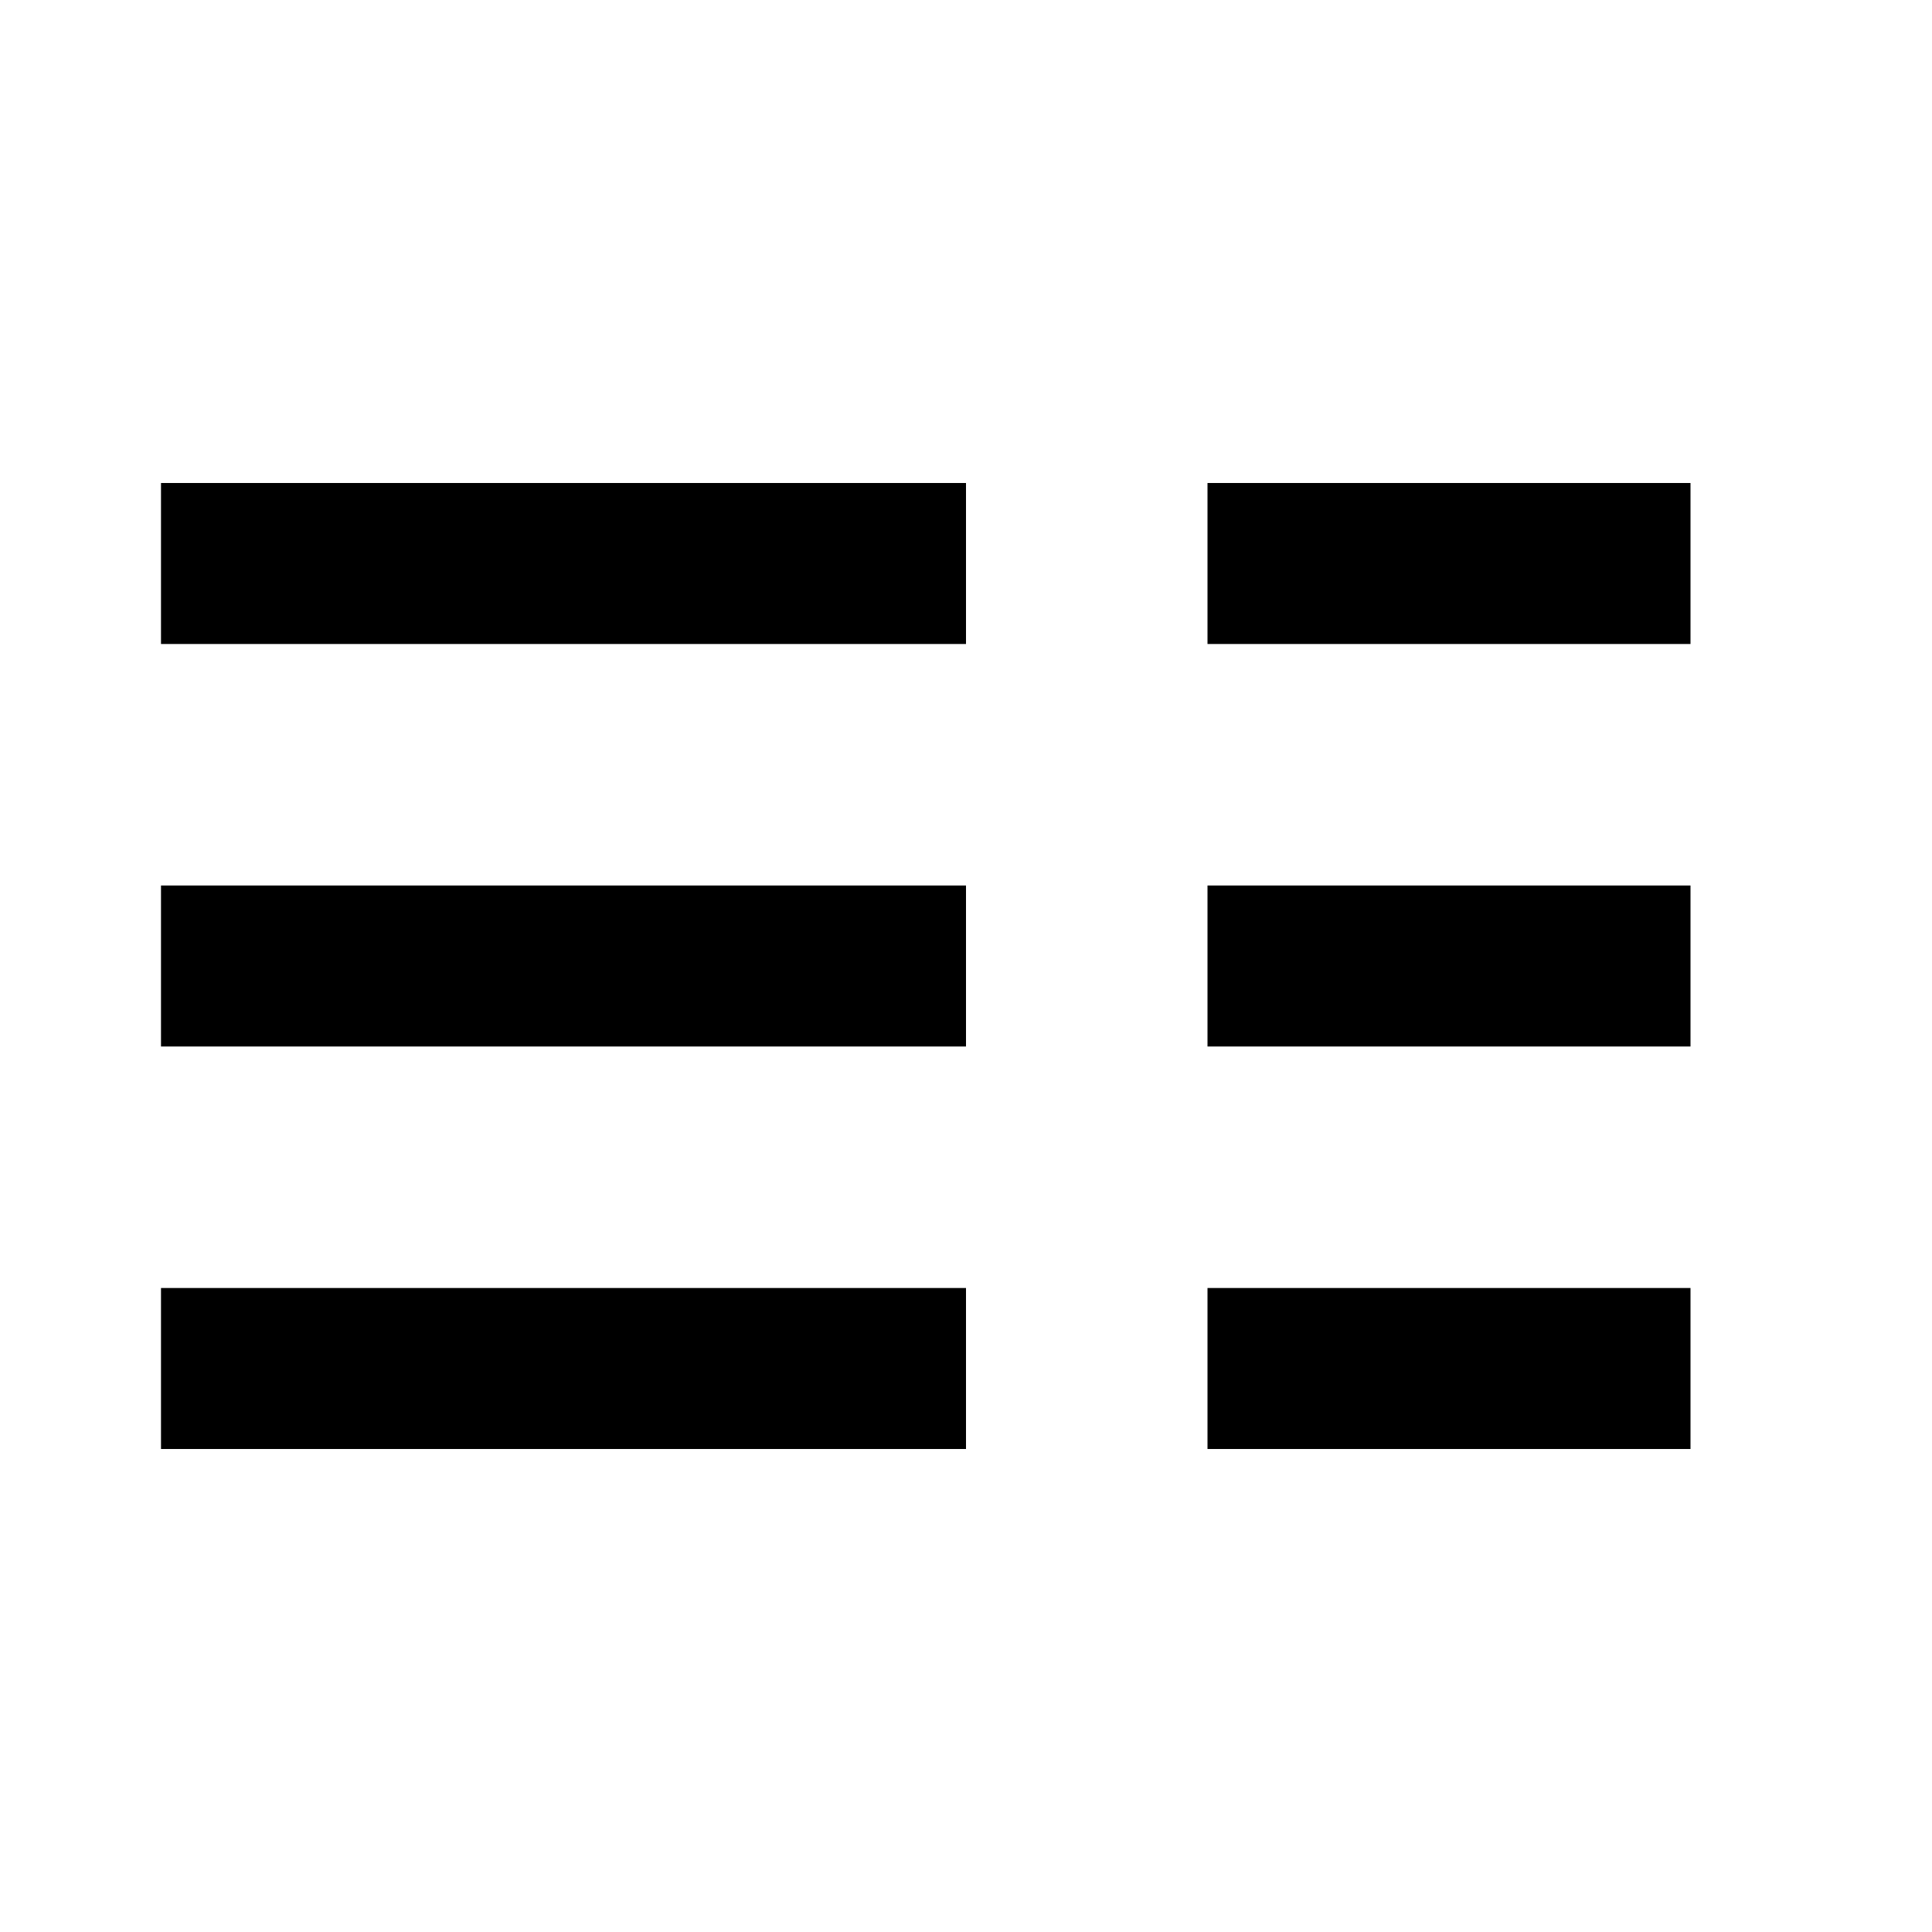
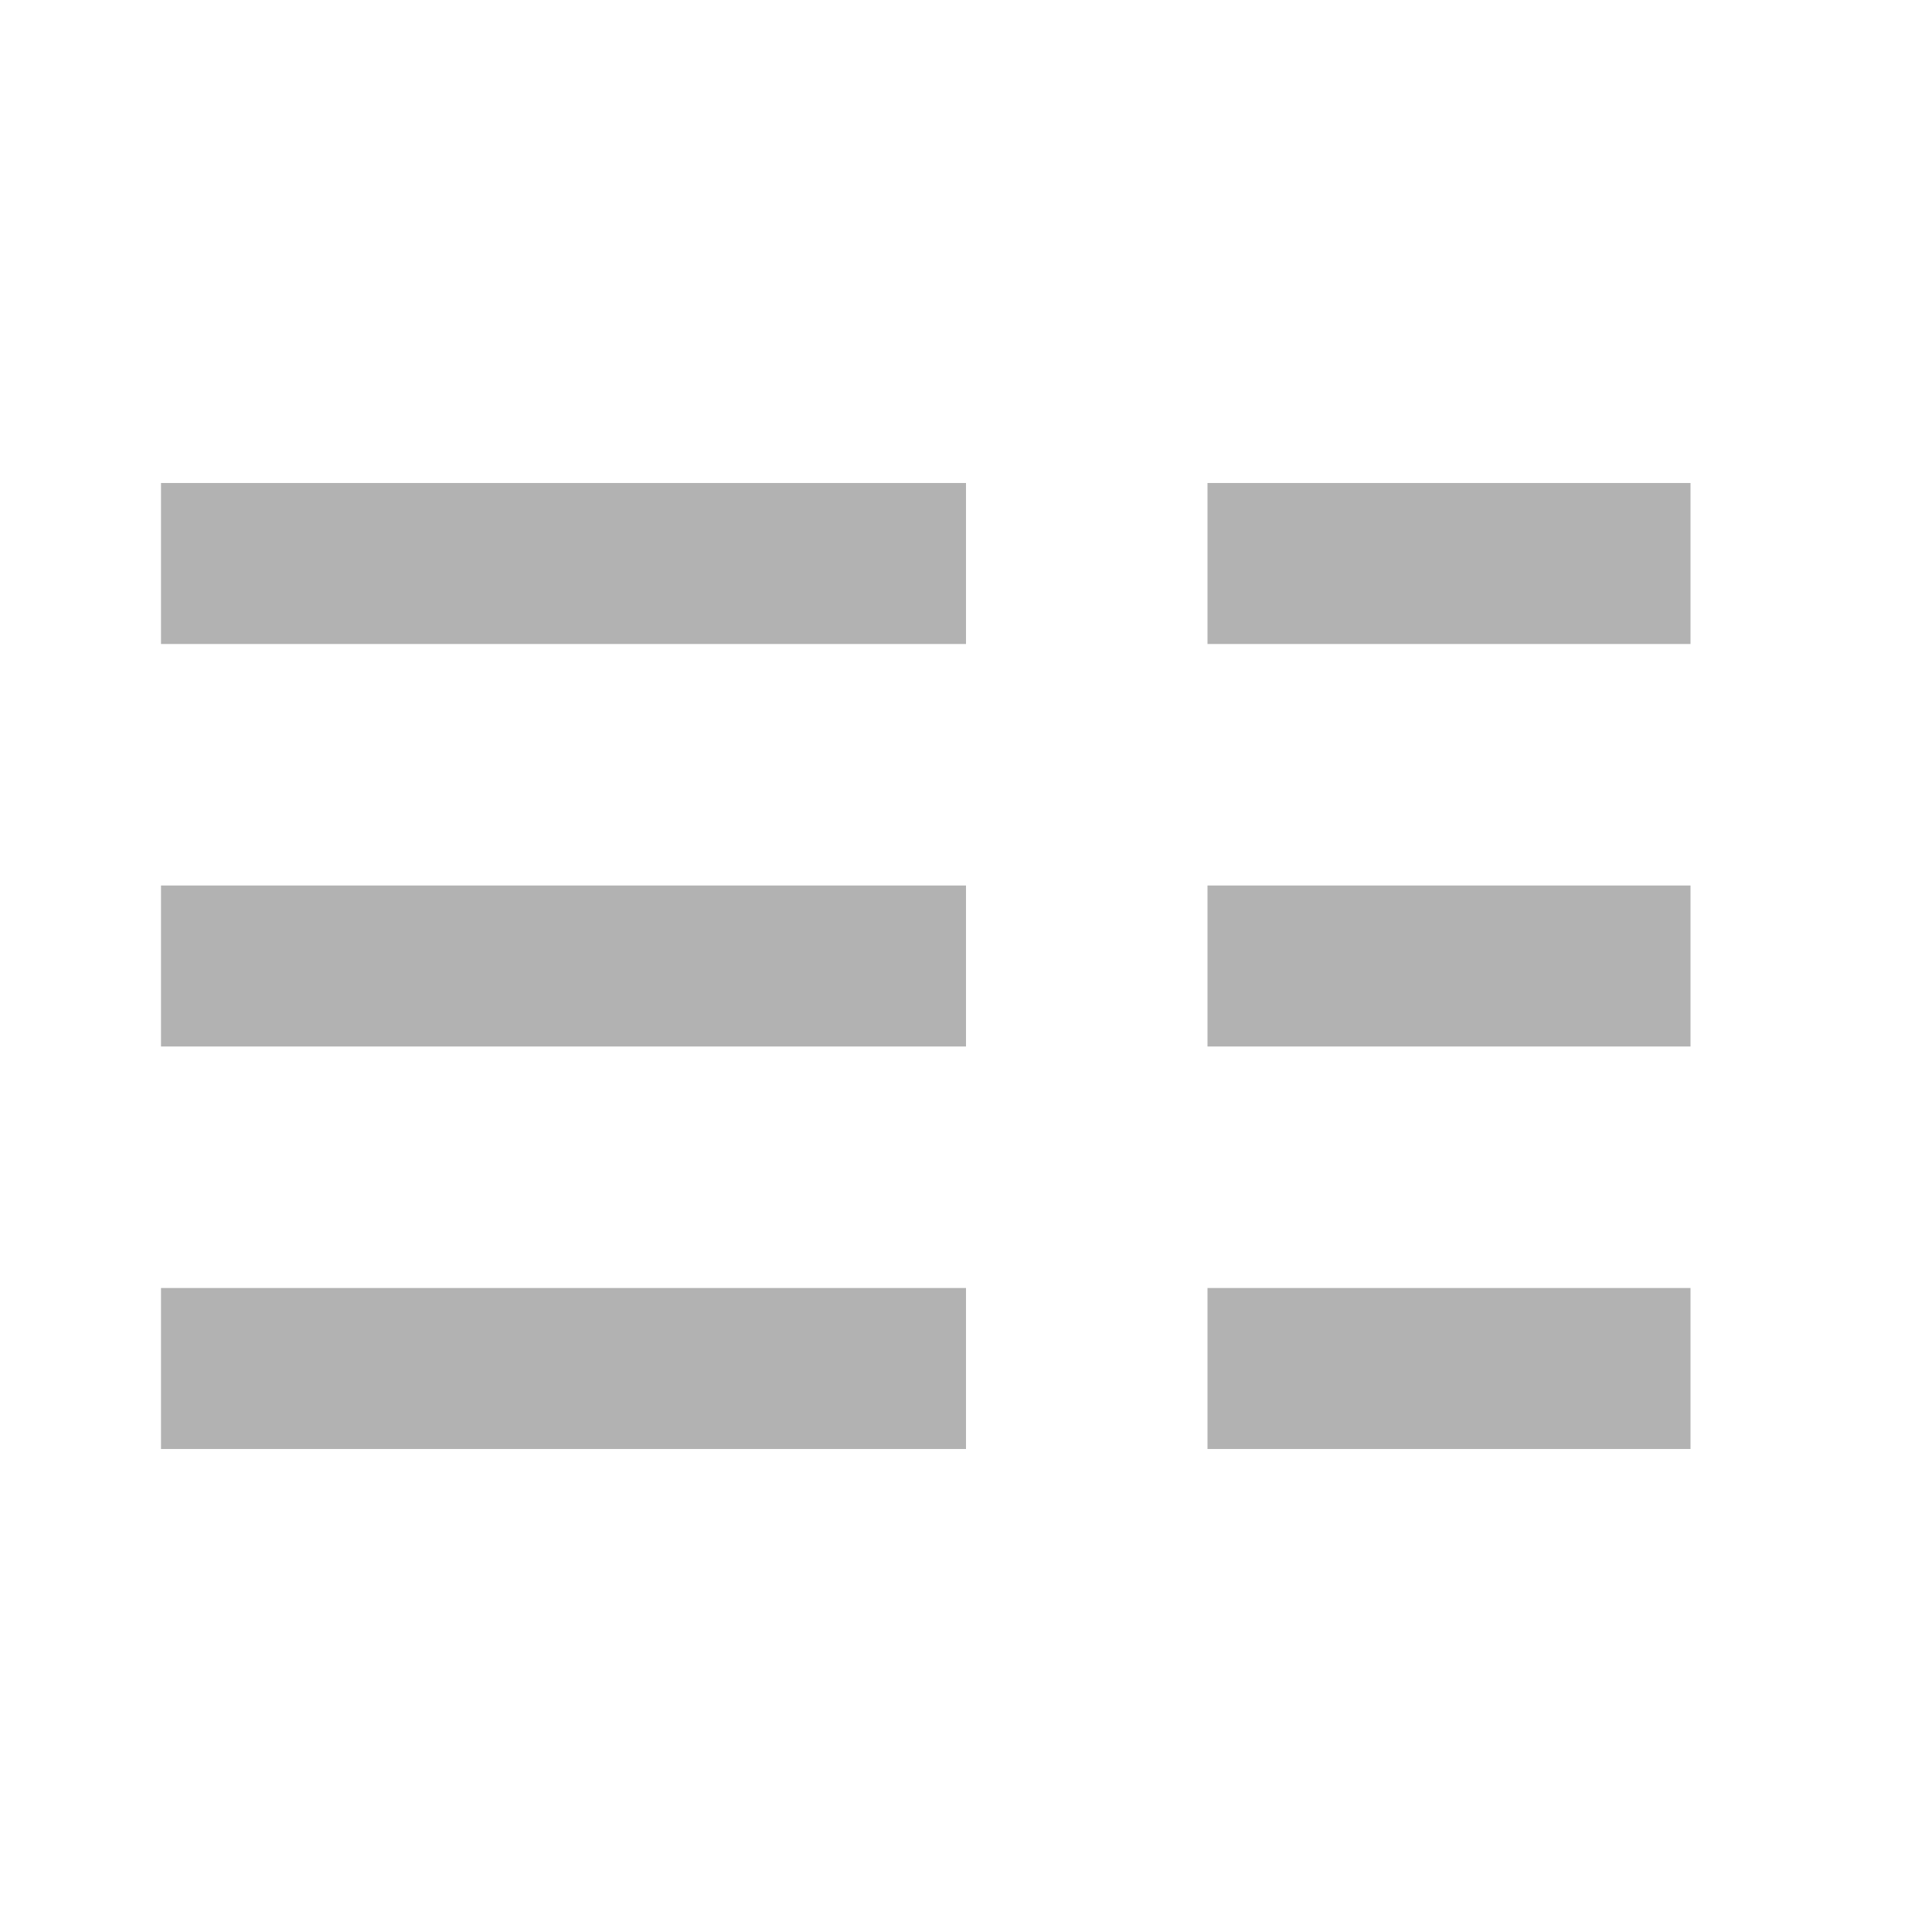
- <svg xmlns="http://www.w3.org/2000/svg" version="1.1" x="0px" y="0px" viewBox="0 0 24 24">
-   <g fill="currentColor">
+ <svg xmlns="http://www.w3.org/2000/svg" version="1.1" viewBox="0 0 24 24">
+   <g fill="#b2b2b2">
    <rect x="2" y="6" width="10" height="2" />
    <rect x="15" y="6" width="6" height="2" />
    <rect x="2" y="11" width="10" height="2" />
    <rect x="15" y="11" width="6" height="2" />
    <rect x="2" y="16" width="10" height="2" />
    <rect x="15" y="16" width="6" height="2" />
  </g>
</svg>
